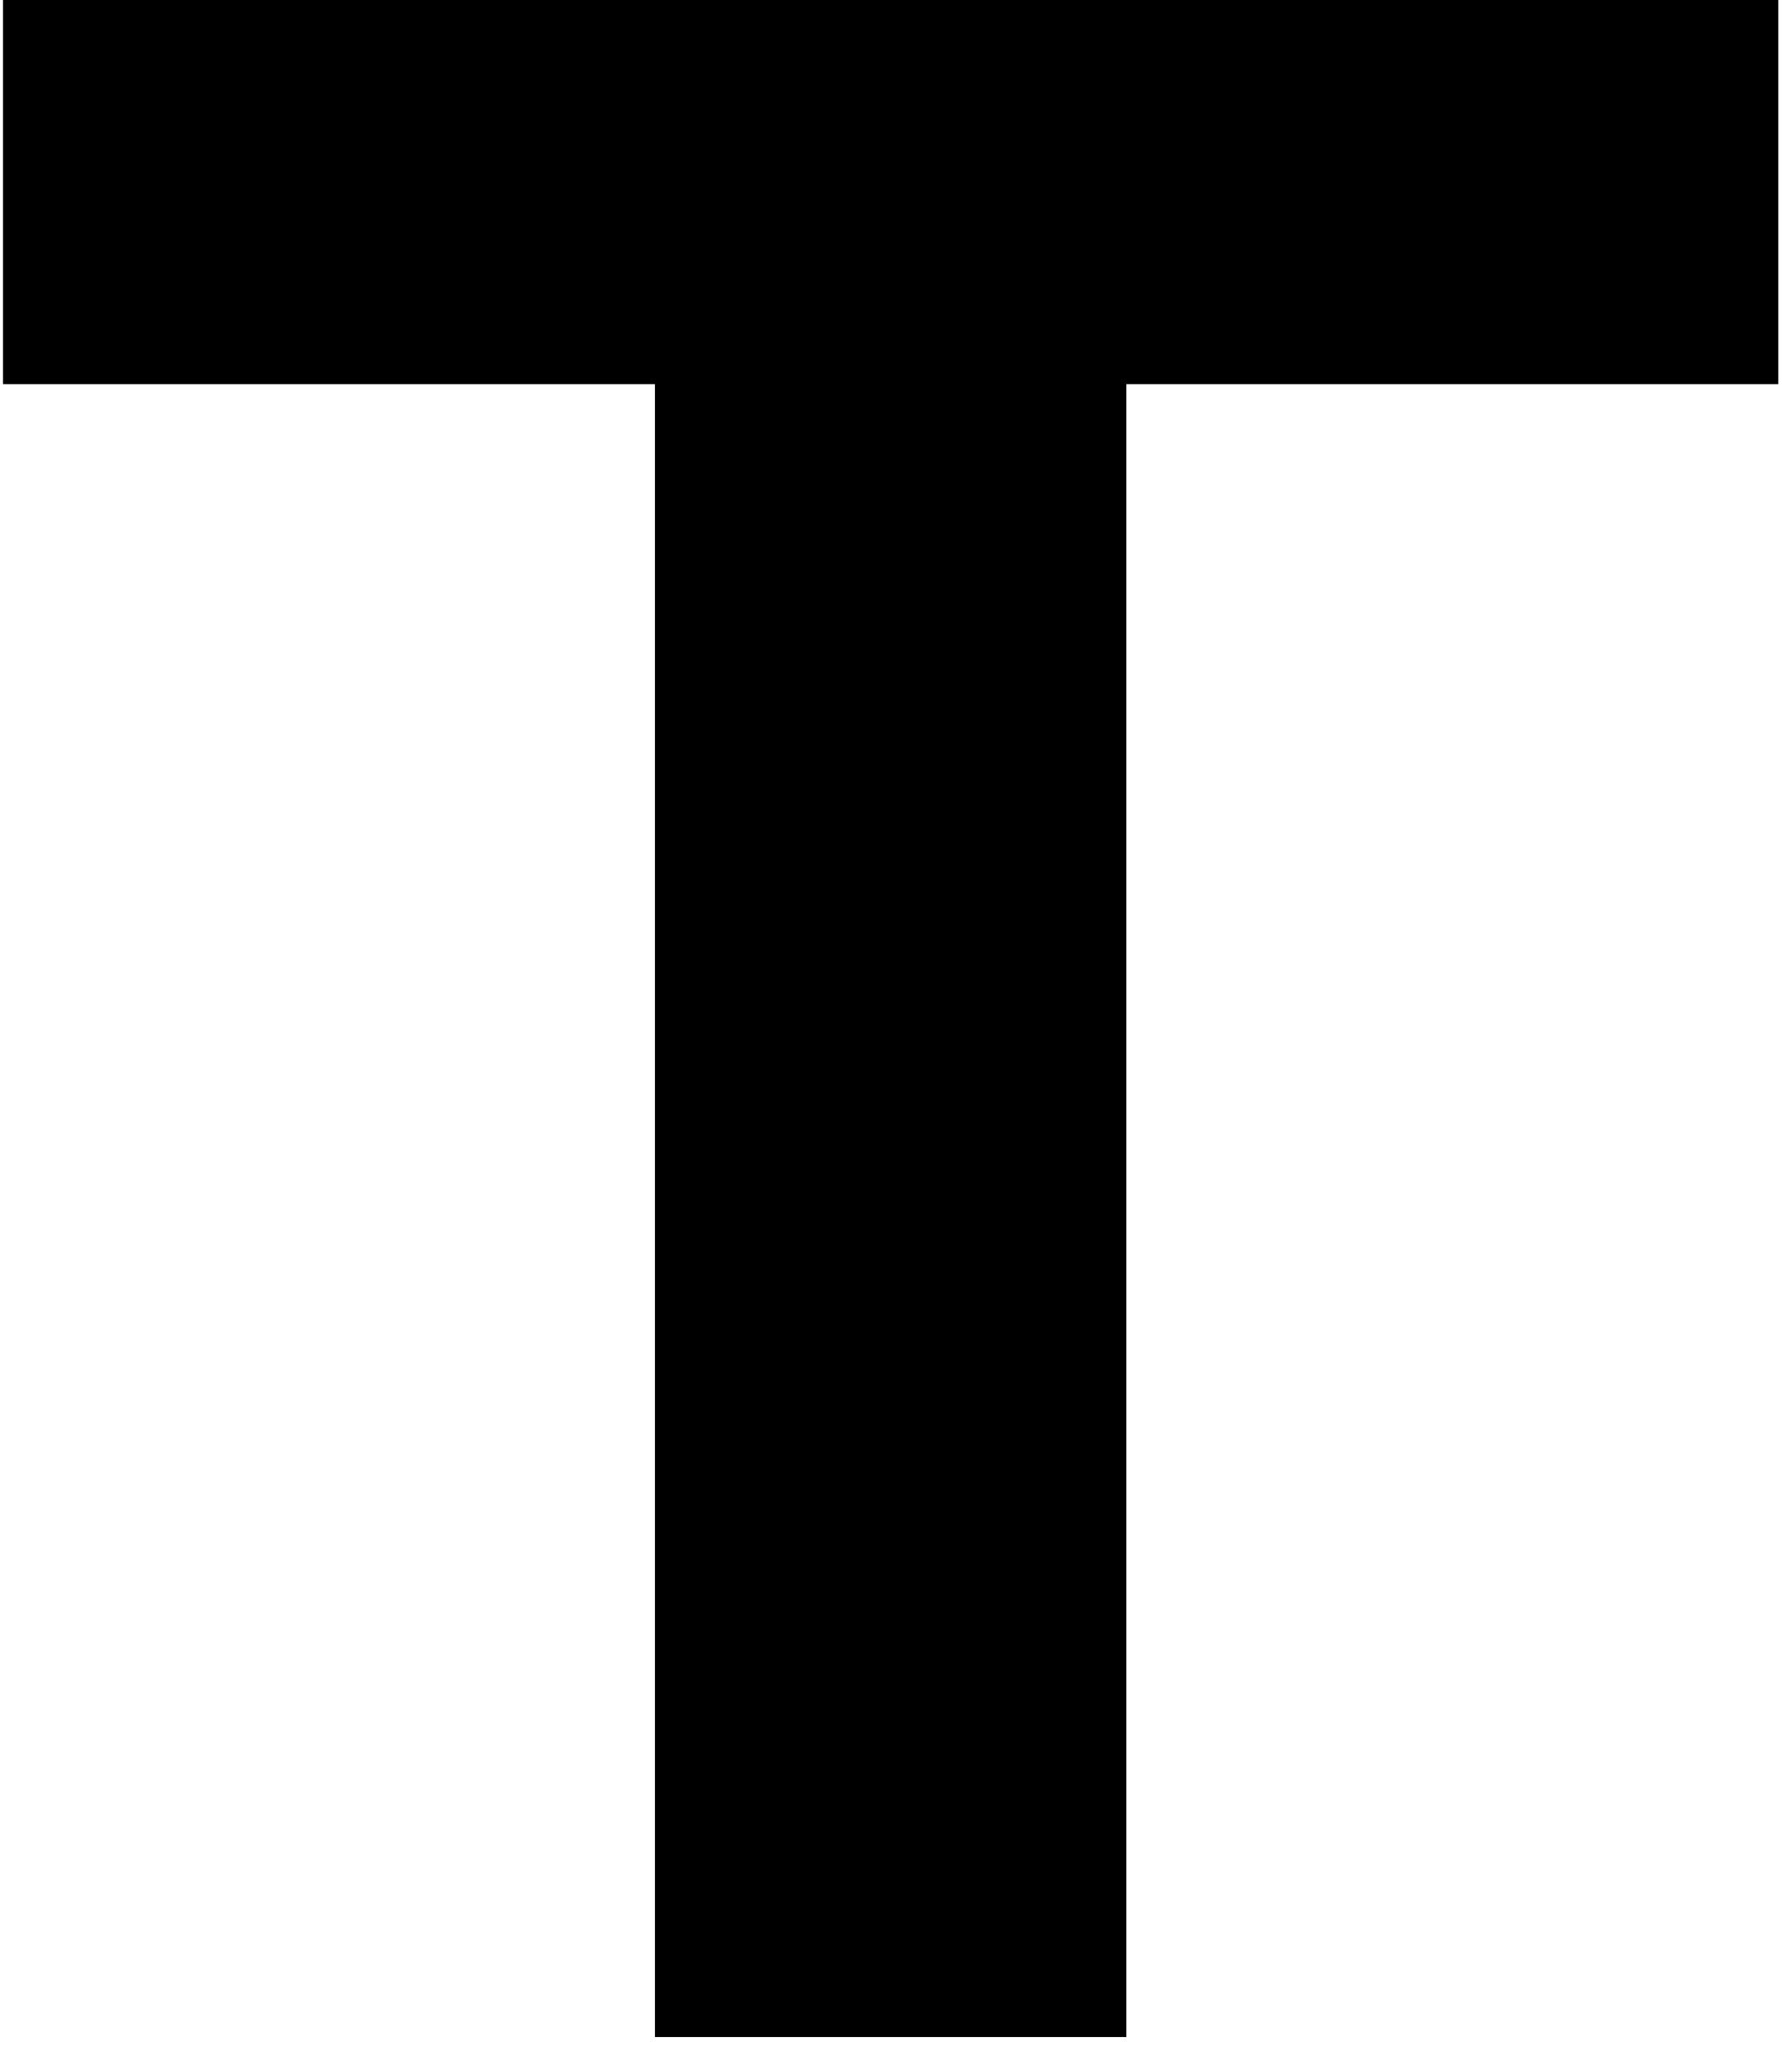
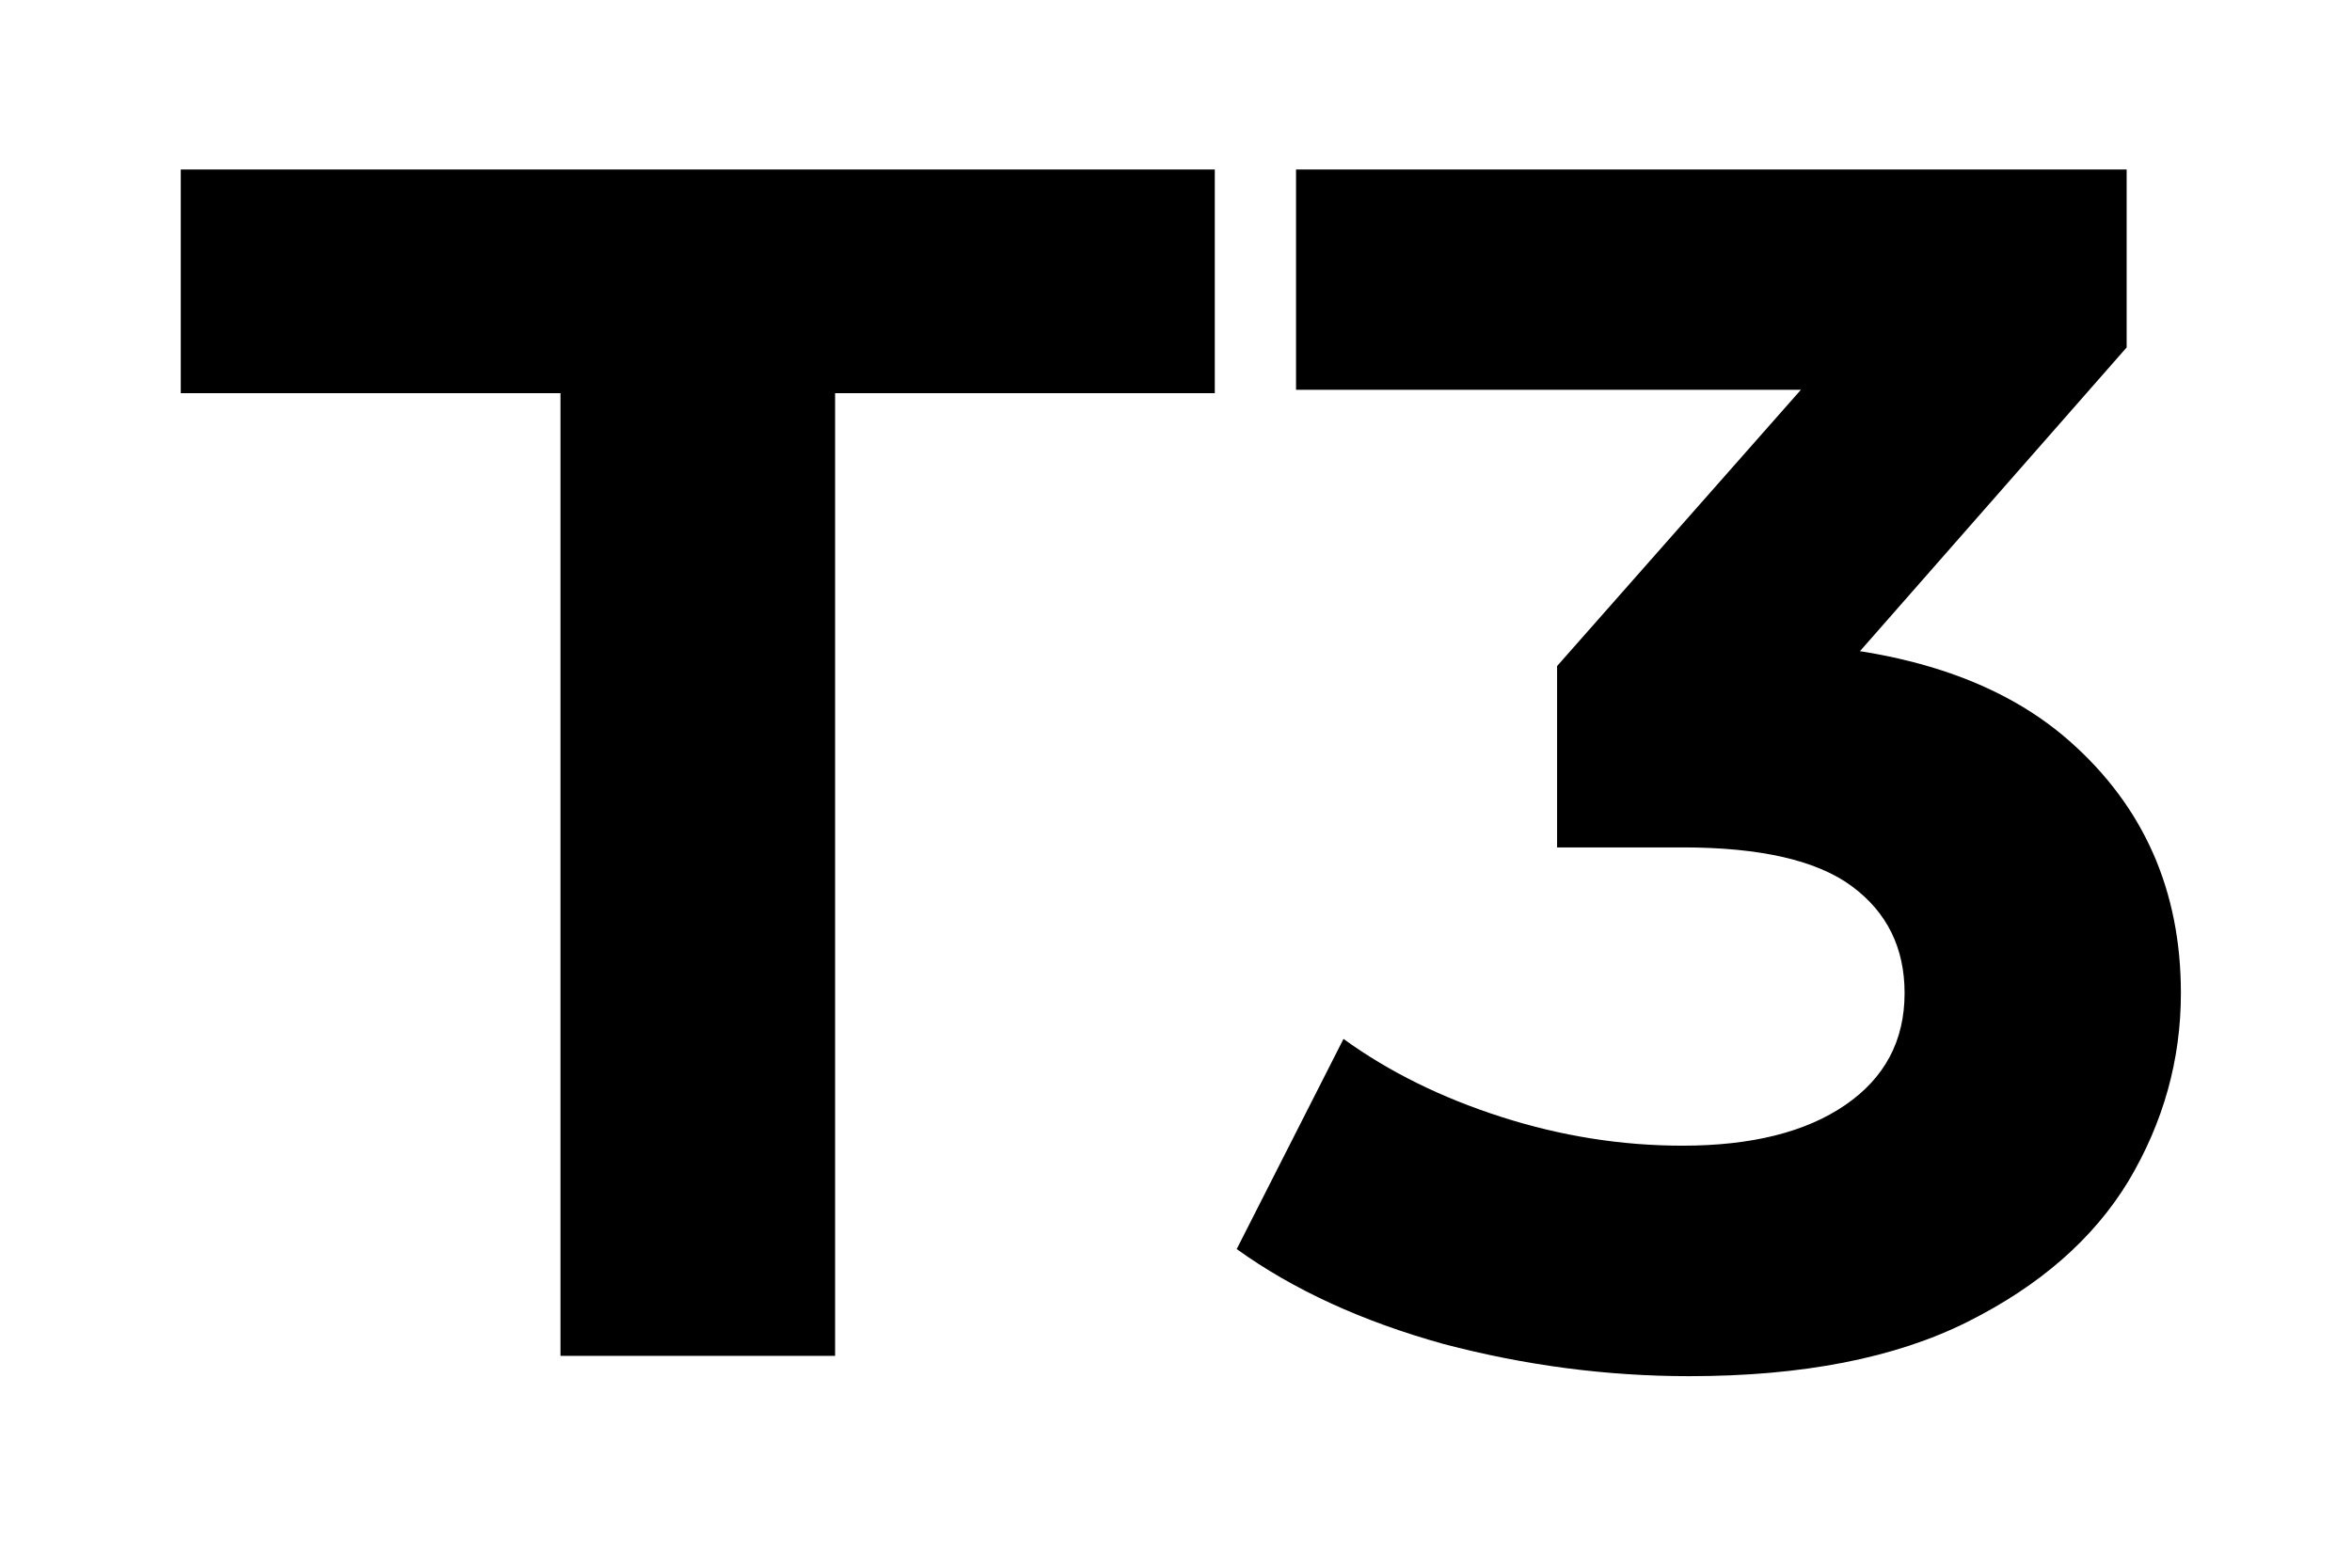
- <svg xmlns="http://www.w3.org/2000/svg" width="49" height="57" viewBox="15.531 37 48.8 56.96" fill="none">
-   <path d="M33.451 93V47.56H15.531V37H64.331V47.56H46.411V93H33.451Z" fill="black" />
+ <svg xmlns="http://www.w3.org/2000/svg" width="111" height="74" viewBox="7 29 111 74" fill="none">
+   <path d="M33.451 93V47.56H15.531V37H64.331V47.56H46.411V93H33.451ZM86.725 93.96C82.832 93.96 78.965 93.453 75.125 92.44C71.285 91.373 68.032 89.88 65.365 87.96L70.405 78.04C72.539 79.587 75.019 80.813 77.845 81.72C80.672 82.627 83.525 83.08 86.405 83.08C89.659 83.08 92.219 82.44 94.085 81.16C95.952 79.88 96.885 78.12 96.885 75.88C96.885 73.747 96.059 72.067 94.405 70.84C92.752 69.613 90.085 69 86.405 69H80.485V60.44L96.085 42.76L97.525 47.4H68.165V37H107.365V45.4L91.845 63.08L85.285 59.32H89.045C95.925 59.32 101.125 60.867 104.645 63.96C108.165 67.053 109.925 71.027 109.925 75.88C109.925 79.027 109.099 81.987 107.445 84.76C105.792 87.48 103.259 89.693 99.845 91.4C96.432 93.107 92.059 93.96 86.725 93.96Z" fill="black" />
</svg>
